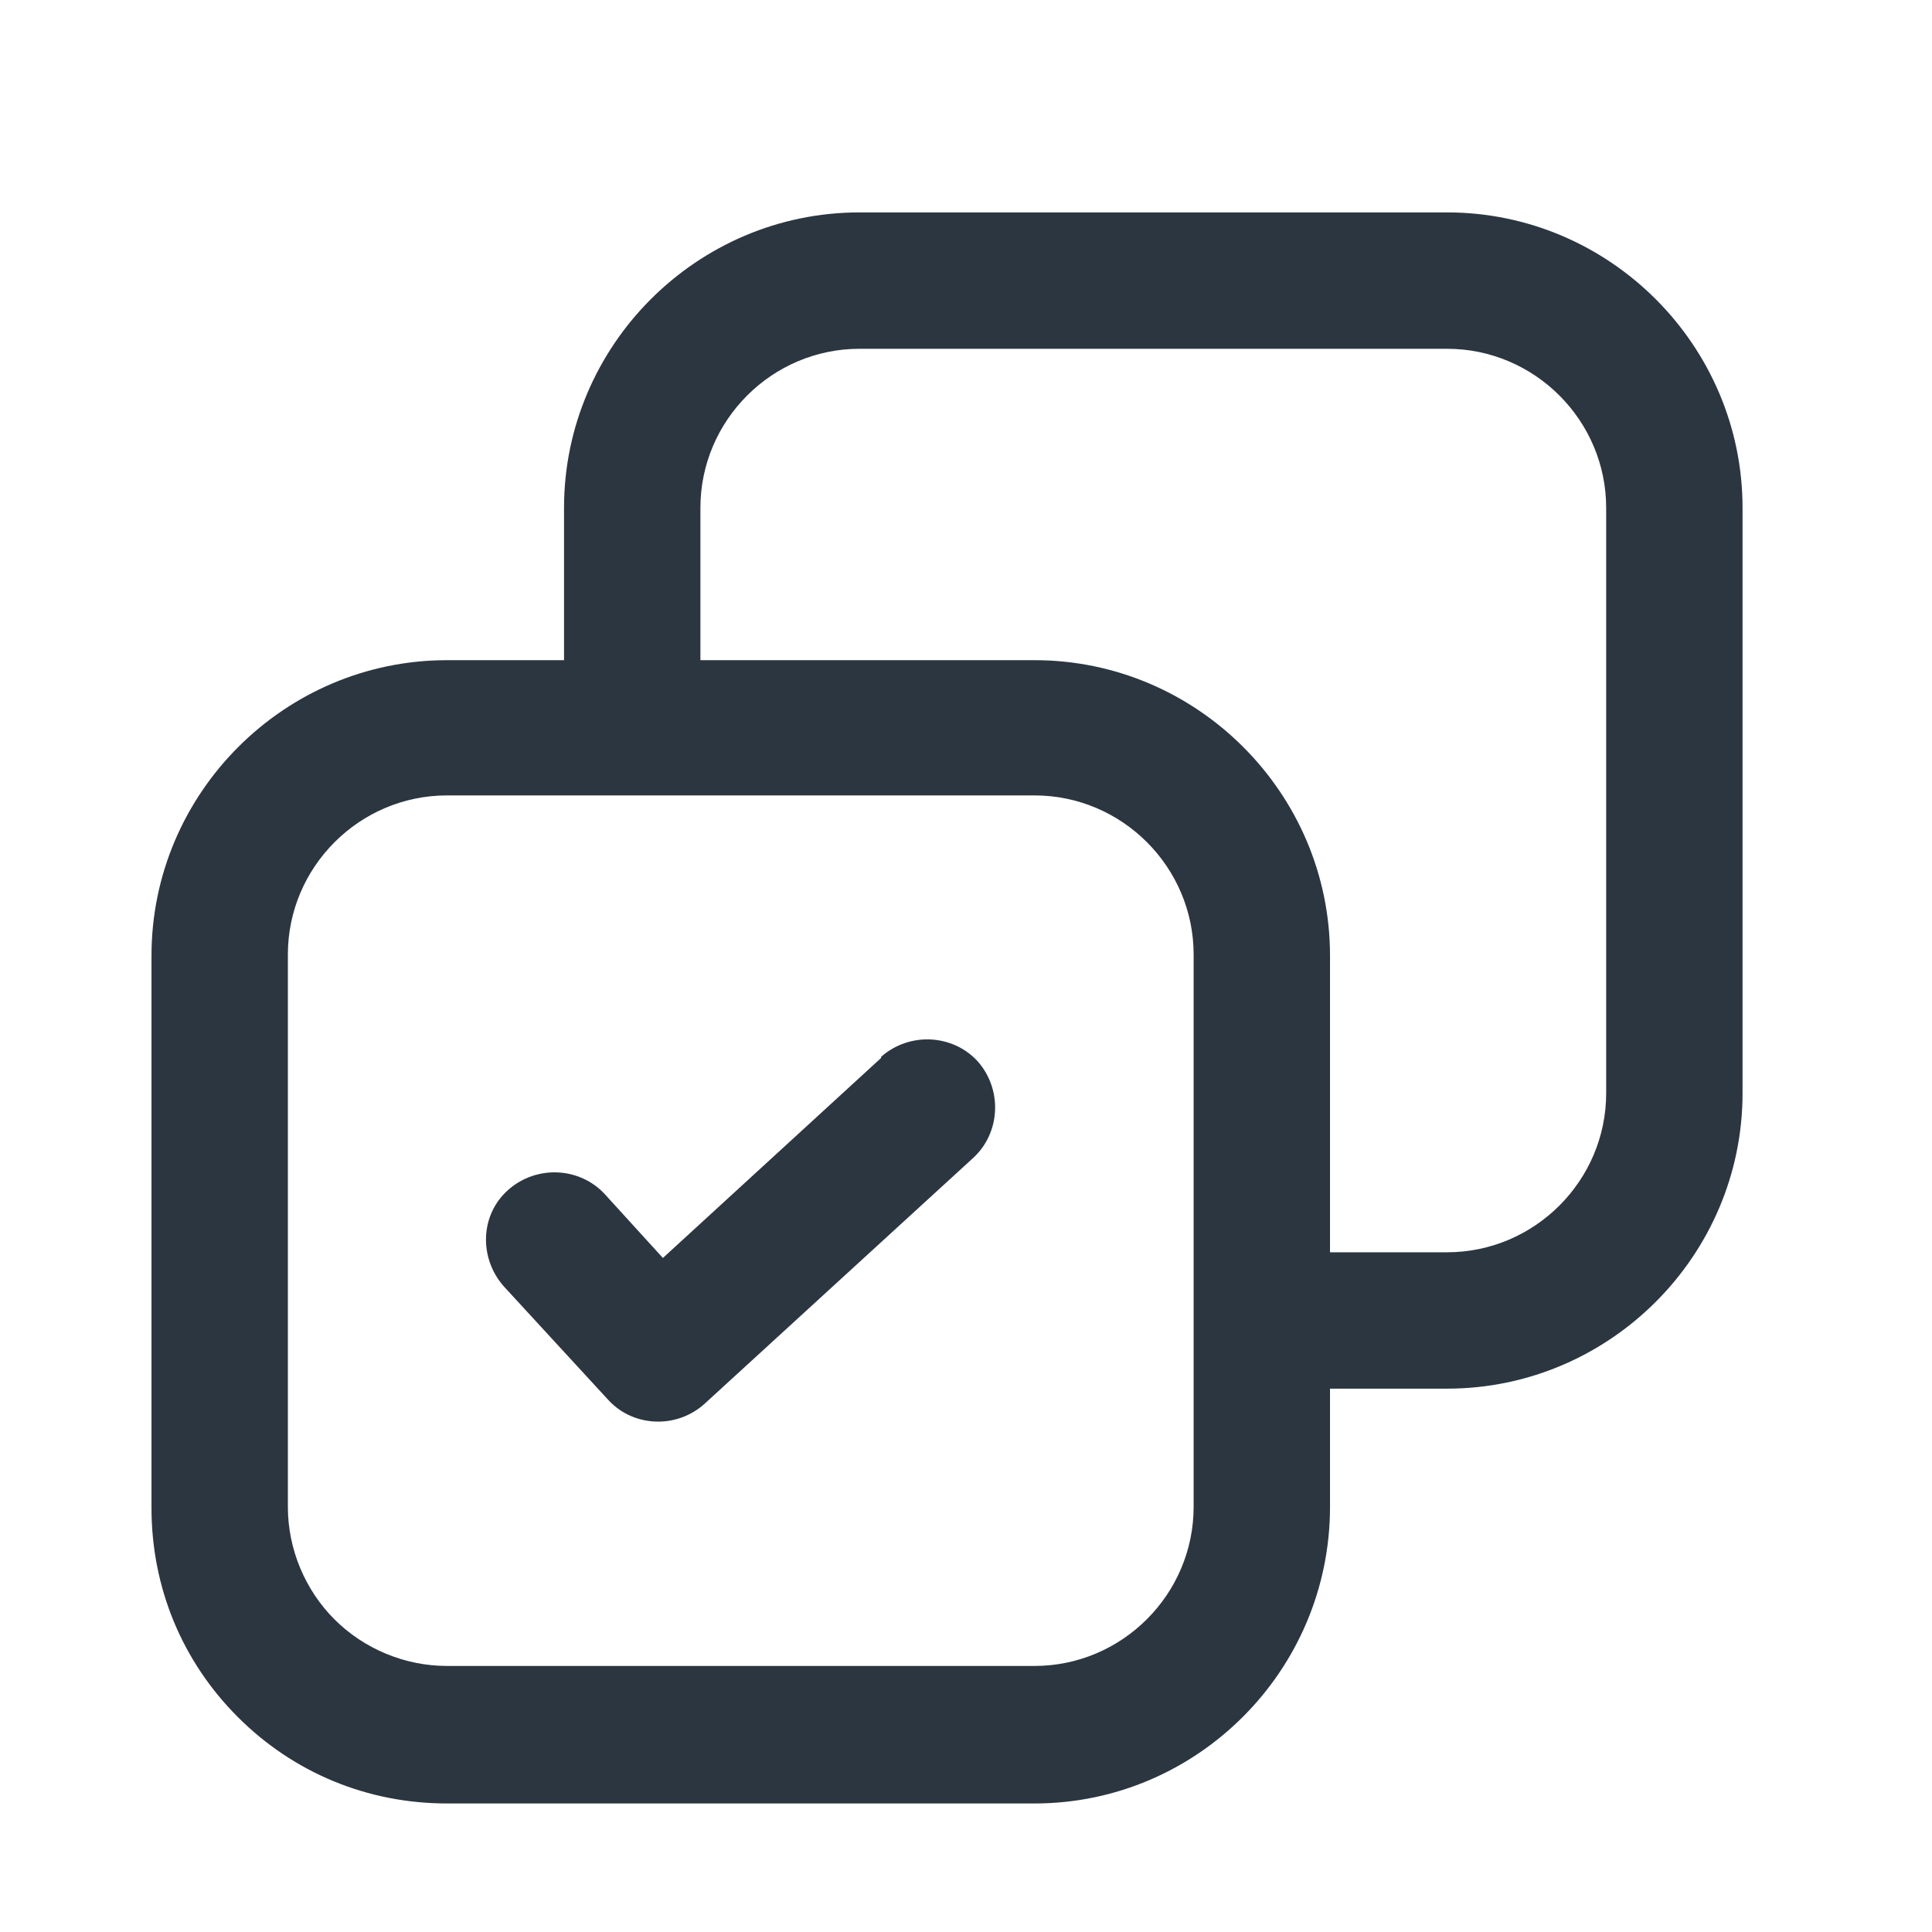
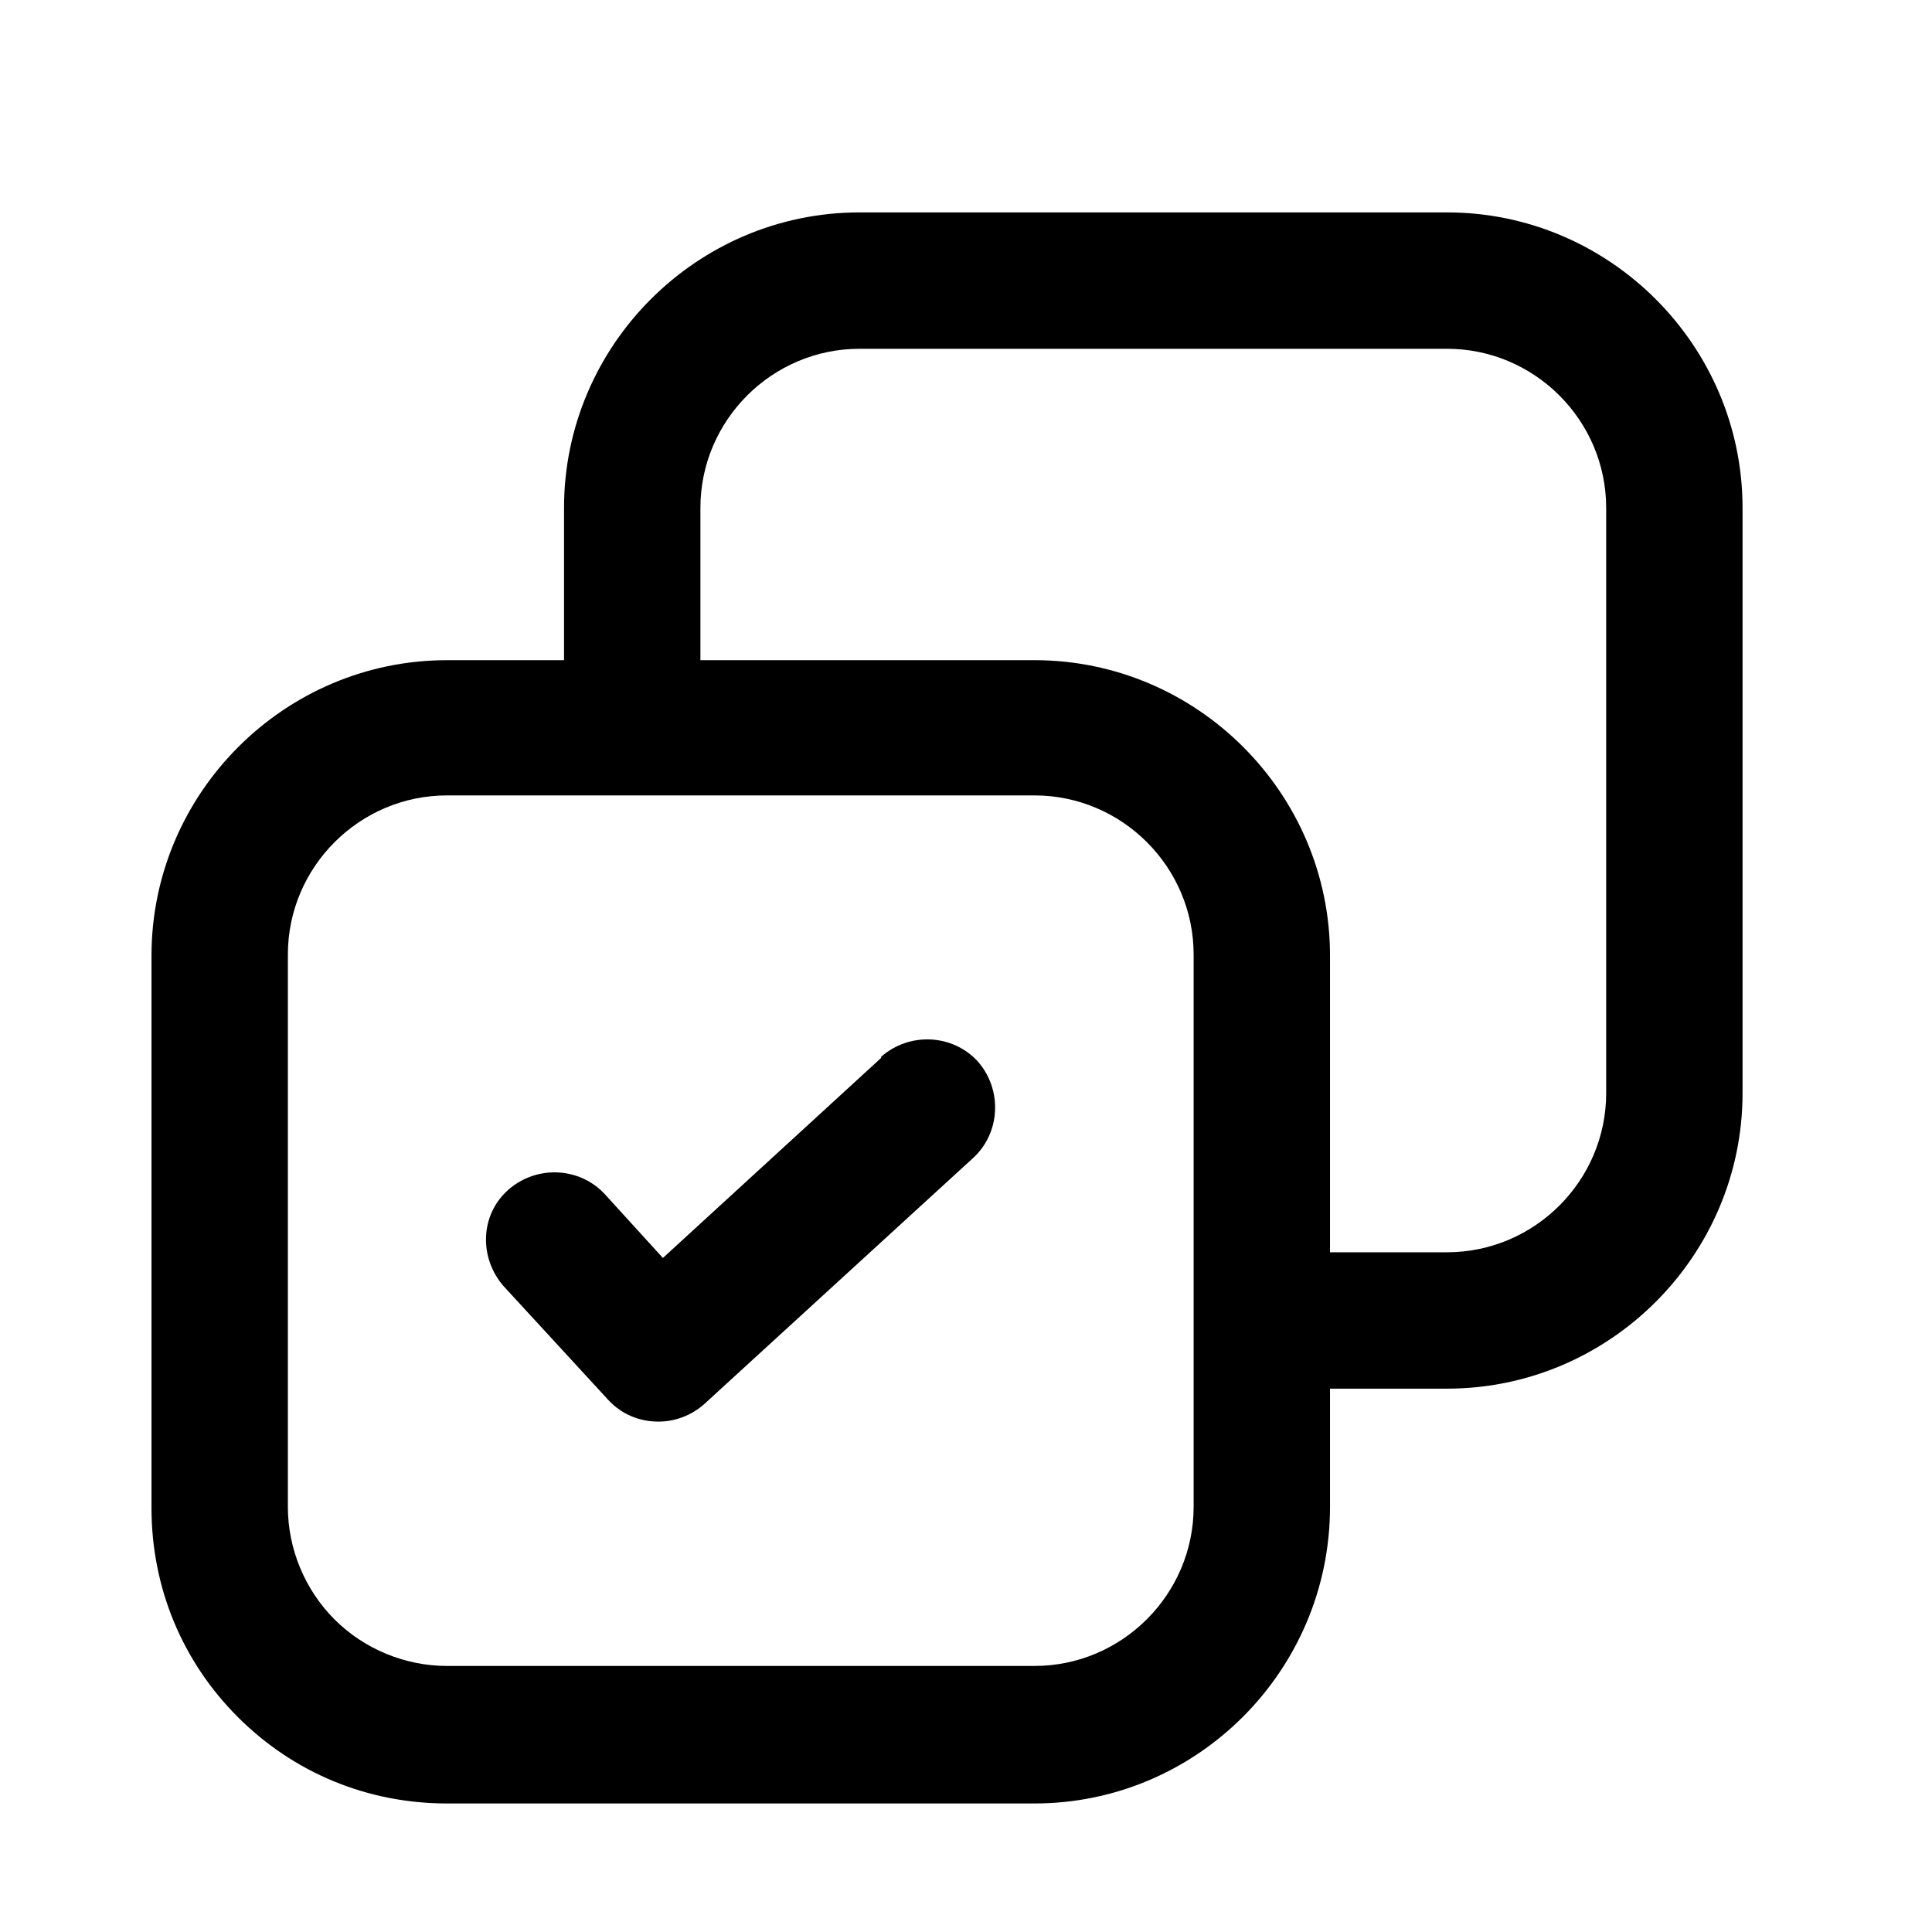
<svg xmlns="http://www.w3.org/2000/svg" width="17" height="17" viewBox="0 0 17 17" fill="none">
-   <path fill-rule="evenodd" clip-rule="evenodd" d="M7.563 1.869H12.733C14.163 1.869 15.333 3.039 15.333 4.469V9.619C15.333 11.049 14.163 12.219 12.733 12.219H11.703V13.259C11.703 14.699 10.533 15.869 9.103 15.869H3.933C3.233 15.869 2.583 15.599 2.093 15.109C1.603 14.619 1.333 13.969 1.333 13.269V8.409C1.333 6.979 2.503 5.809 3.933 5.809H4.963V4.469C4.963 3.039 6.133 1.869 7.563 1.869ZM9.103 14.659C9.873 14.659 10.503 14.029 10.503 13.259V8.399C10.503 7.629 9.873 6.999 9.103 6.999H3.933C3.163 6.999 2.533 7.629 2.533 8.399V13.259C2.533 13.629 2.683 13.989 2.943 14.249C3.203 14.509 3.563 14.659 3.933 14.659H9.103ZM12.733 11.019C13.503 11.019 14.133 10.389 14.133 9.619V4.469C14.133 3.699 13.503 3.069 12.733 3.069H7.563C6.793 3.069 6.163 3.699 6.163 4.469V5.809H9.103C10.533 5.809 11.703 6.979 11.703 8.409V11.019H12.733ZM5.833 11.069L7.753 9.309V9.299C8.003 9.079 8.383 9.099 8.603 9.339C8.823 9.589 8.803 9.969 8.563 10.189L6.203 12.349C6.083 12.459 5.933 12.509 5.793 12.509C5.633 12.509 5.473 12.449 5.353 12.319L4.433 11.319C4.213 11.069 4.223 10.689 4.473 10.469C4.723 10.249 5.103 10.269 5.323 10.509L5.833 11.069Z" fill="#2B3640" />
+   <path fill-rule="evenodd" clip-rule="evenodd" d="M7.563 1.869H12.733C14.163 1.869 15.333 3.039 15.333 4.469V9.619C15.333 11.049 14.163 12.219 12.733 12.219H11.703V13.259C11.703 14.699 10.533 15.869 9.103 15.869H3.933C3.233 15.869 2.583 15.599 2.093 15.109C1.603 14.619 1.333 13.969 1.333 13.269V8.409C1.333 6.979 2.503 5.809 3.933 5.809H4.963V4.469C4.963 3.039 6.133 1.869 7.563 1.869ZM9.103 14.659C9.873 14.659 10.503 14.029 10.503 13.259V8.399C10.503 7.629 9.873 6.999 9.103 6.999H3.933C3.163 6.999 2.533 7.629 2.533 8.399V13.259C2.533 13.629 2.683 13.989 2.943 14.249C3.203 14.509 3.563 14.659 3.933 14.659H9.103ZM12.733 11.019C13.503 11.019 14.133 10.389 14.133 9.619V4.469C14.133 3.699 13.503 3.069 12.733 3.069H7.563C6.793 3.069 6.163 3.699 6.163 4.469V5.809H9.103C10.533 5.809 11.703 6.979 11.703 8.409V11.019H12.733ZM5.833 11.069L7.753 9.309V9.299C8.003 9.079 8.383 9.099 8.603 9.339C8.823 9.589 8.803 9.969 8.563 10.189L6.203 12.349C6.083 12.459 5.933 12.509 5.793 12.509C5.633 12.509 5.473 12.449 5.353 12.319L4.433 11.319C4.213 11.069 4.223 10.689 4.473 10.469C4.723 10.249 5.103 10.269 5.323 10.509L5.833 11.069Z" fill="currentColor" />
</svg>
